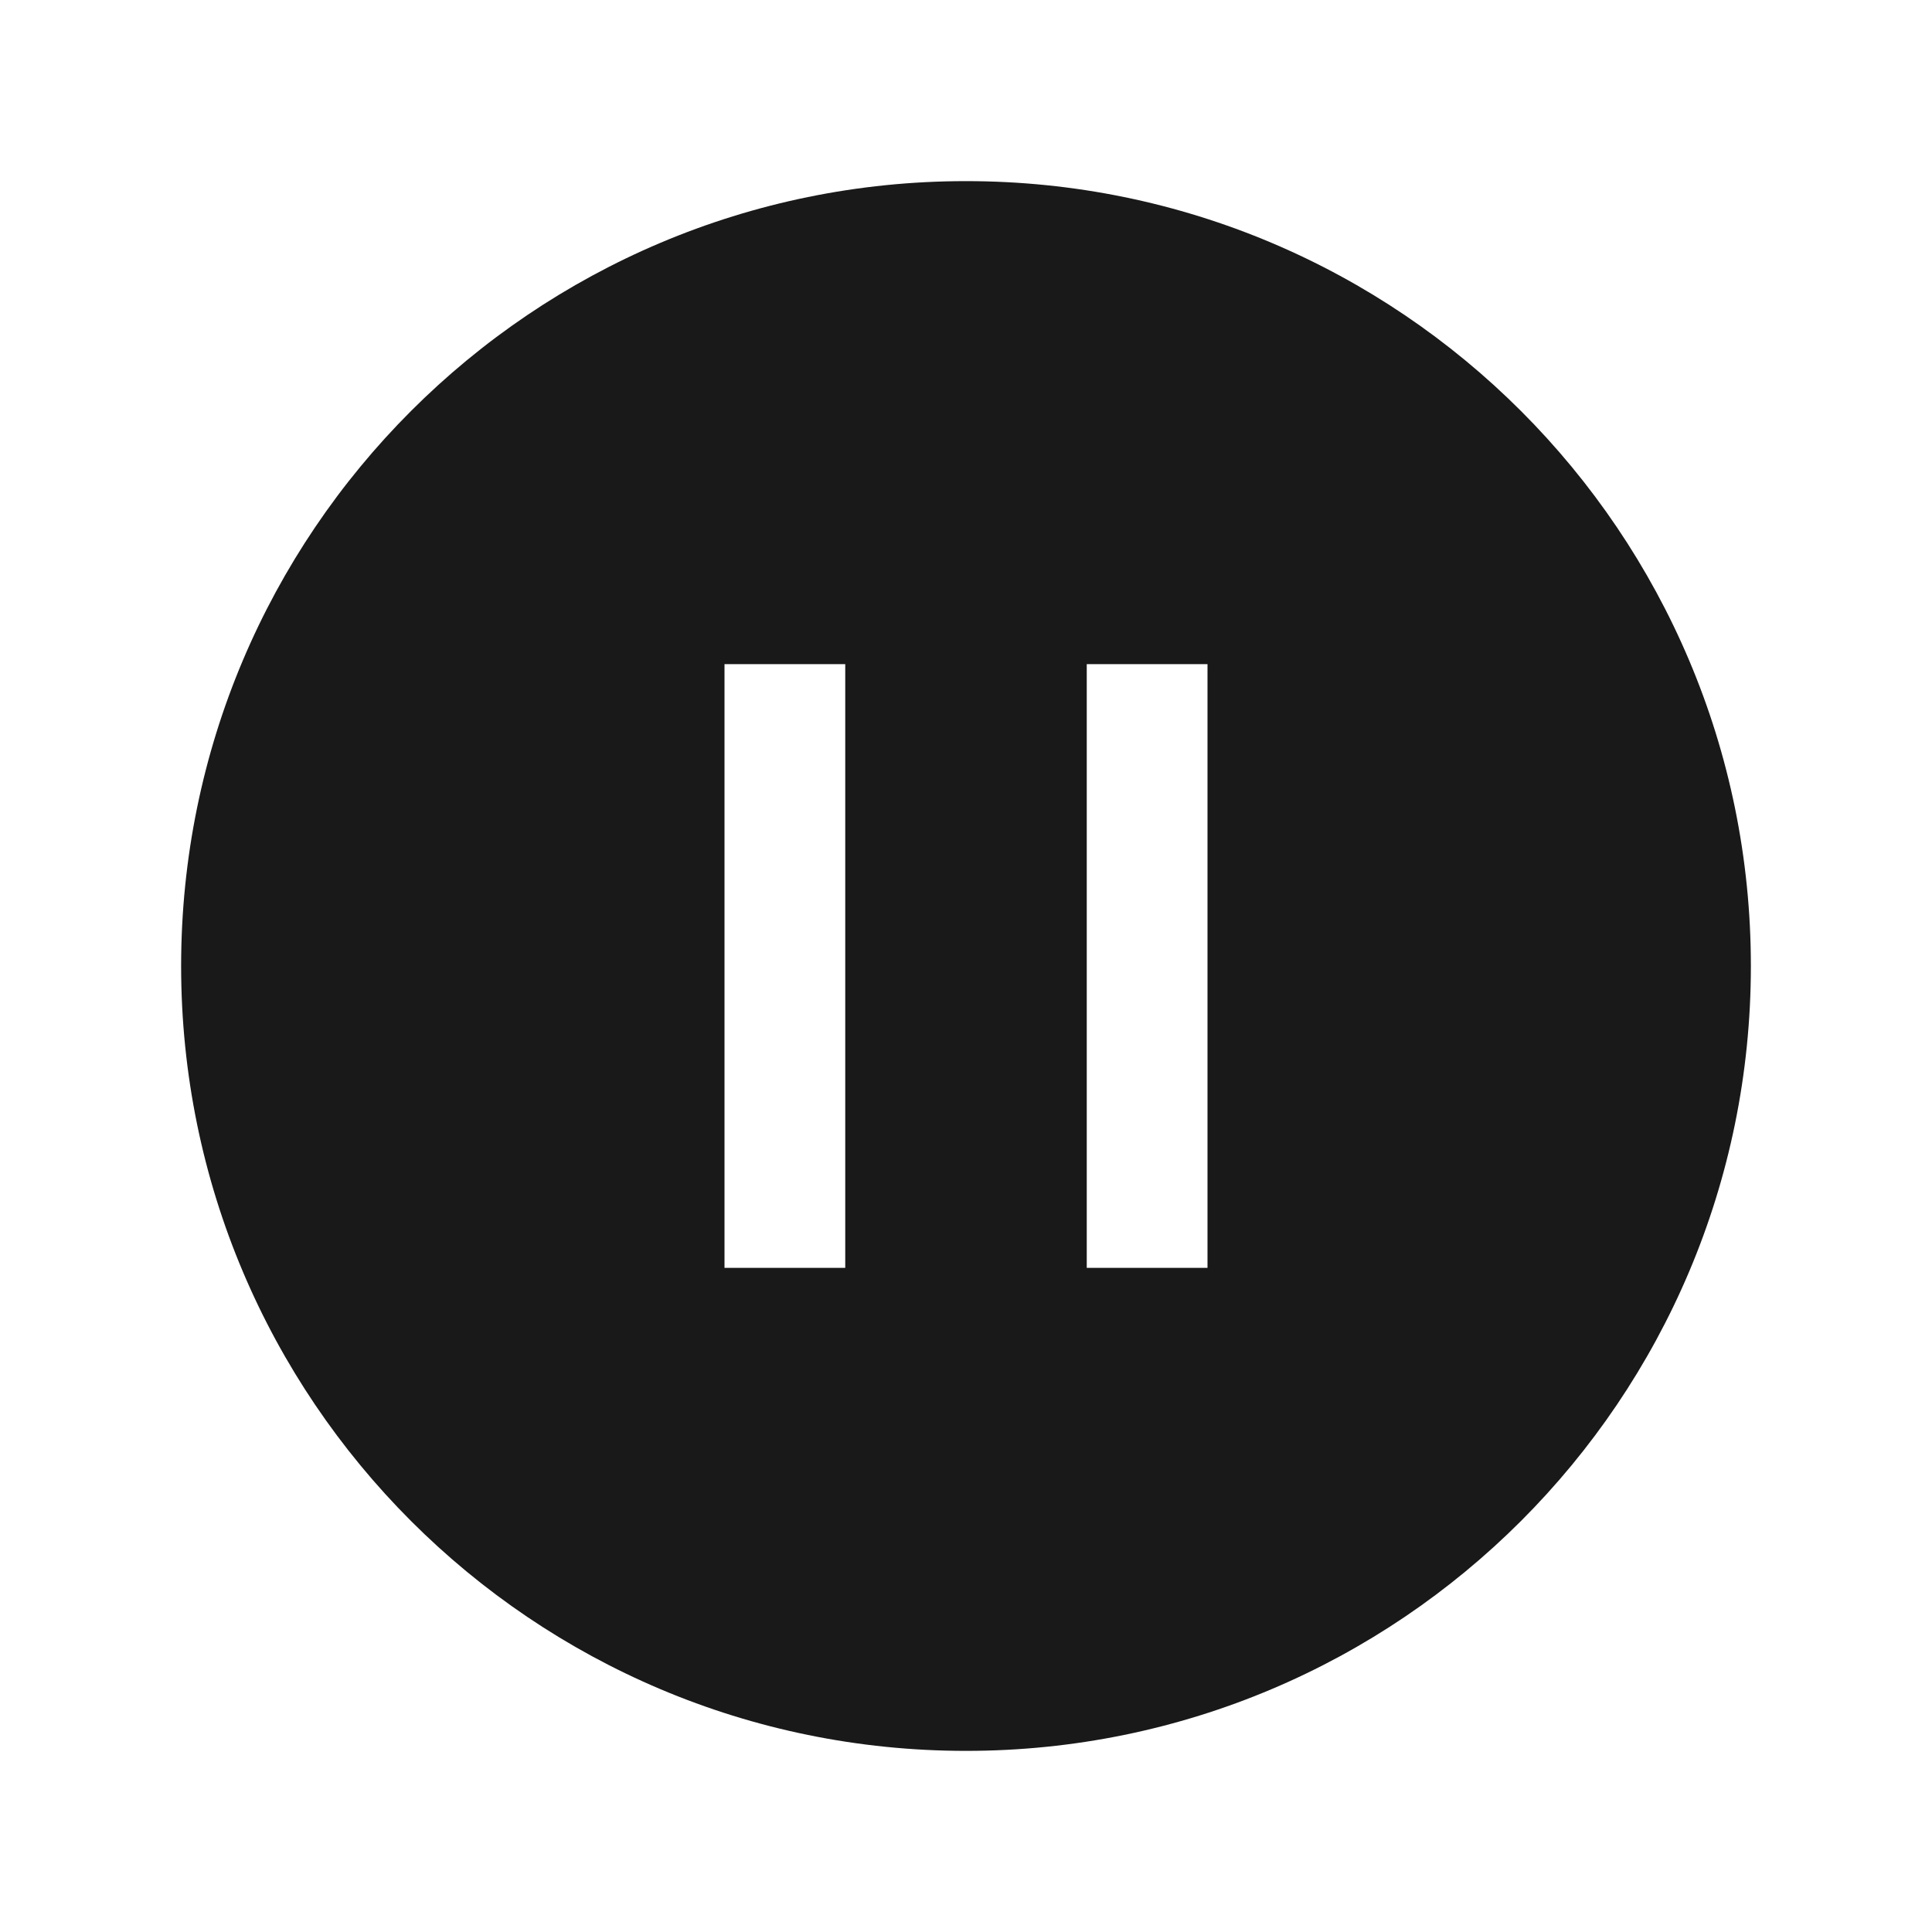
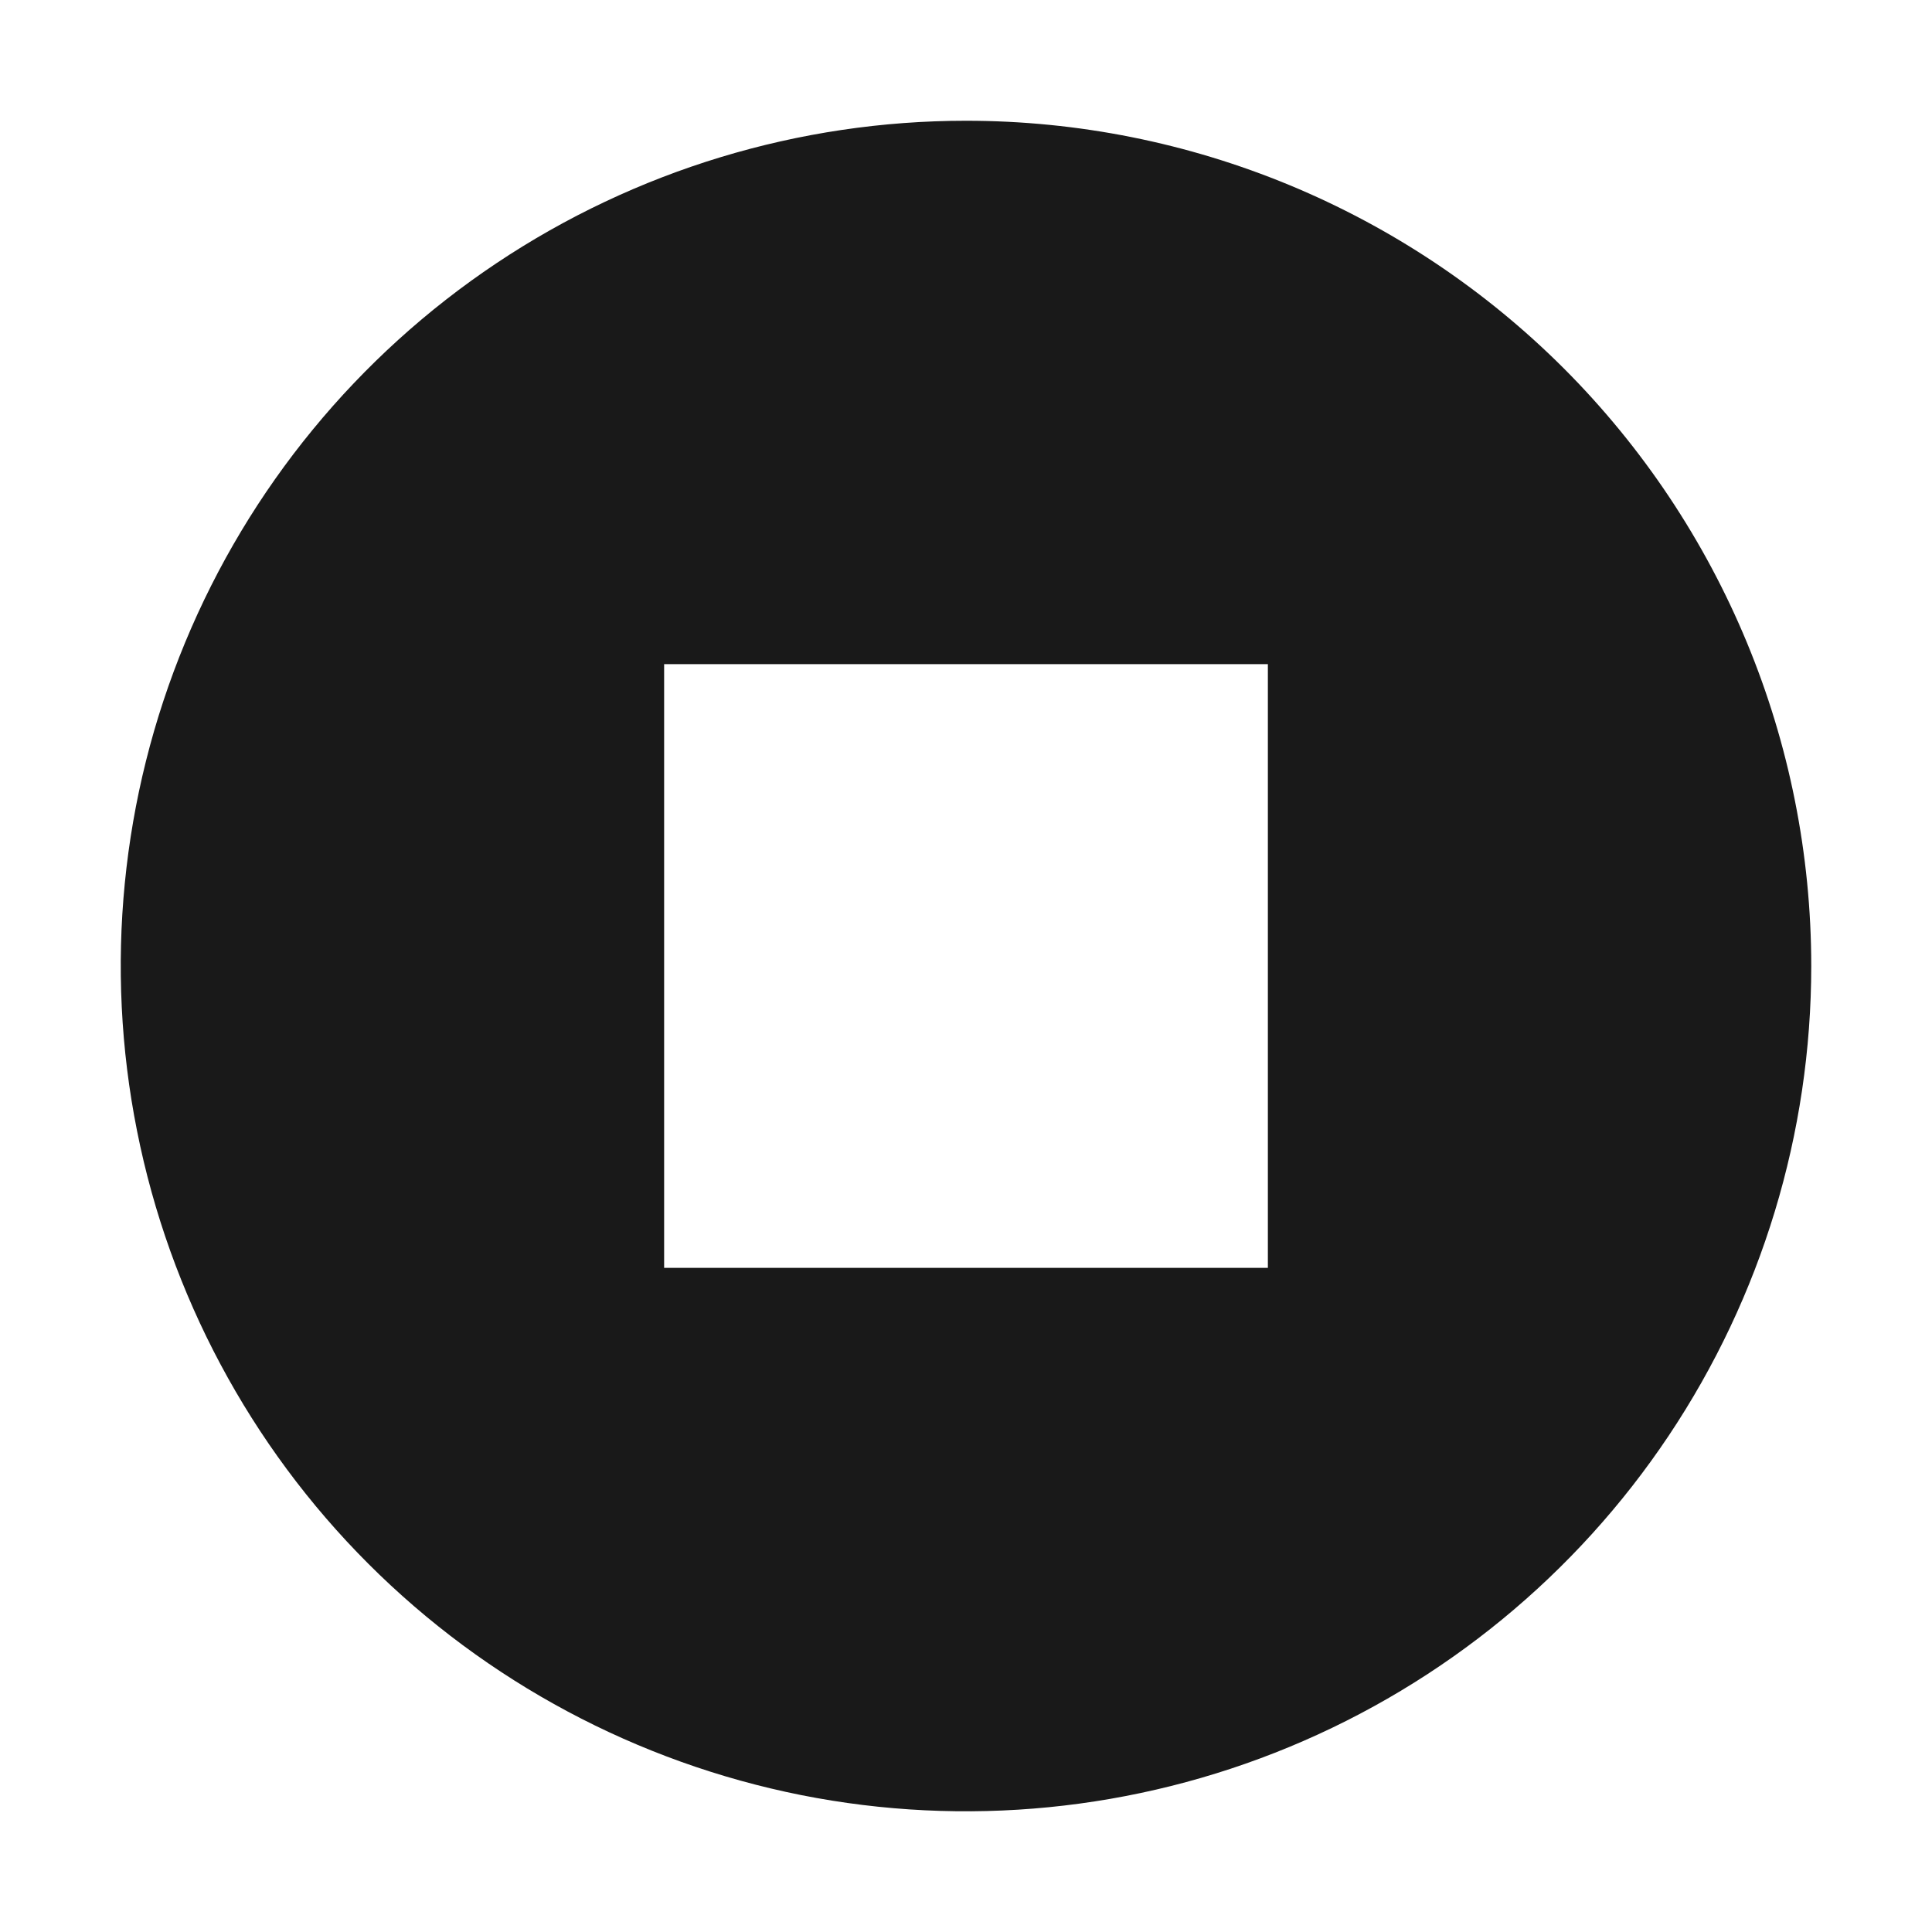
<svg xmlns="http://www.w3.org/2000/svg" width="16" height="16" viewBox="0 0 16 16" fill="none">
-   <path fill-rule="evenodd" clip-rule="evenodd" d="M8 14.5C11.59 14.5 14.5 11.59 14.5 8C14.5 4.41 11.59 1.5 8 1.5C4.41 1.5 1.5 4.41 1.5 8C1.5 11.59 4.41 14.5 8 14.5ZM6 5.5H7V10.5H6V5.5ZM9 5.5H10V10.5H9V5.5Z" fill="black" fill-opacity="0.9" />
+   <path fill-rule="evenodd" clip-rule="evenodd" d="M4.111 2.18C5.262 1.411 6.616 1 8 1C9.857 1 11.637 1.738 12.95 3.05C14.262 4.363 15 6.143 15 8C15 9.384 14.589 10.738 13.82 11.889C13.051 13.04 11.958 13.937 10.679 14.467C9.4 14.997 7.992 15.136 6.634 14.866C5.277 14.595 4.029 13.929 3.05 12.95C2.071 11.971 1.405 10.723 1.135 9.366C0.864 8.008 1.003 6.6 1.533 5.321C2.063 4.042 2.96 2.949 4.111 2.18ZM5.5 5.5H10.5V10.5H5.5V5.5Z" fill="black" fill-opacity="0.9" />
</svg>
